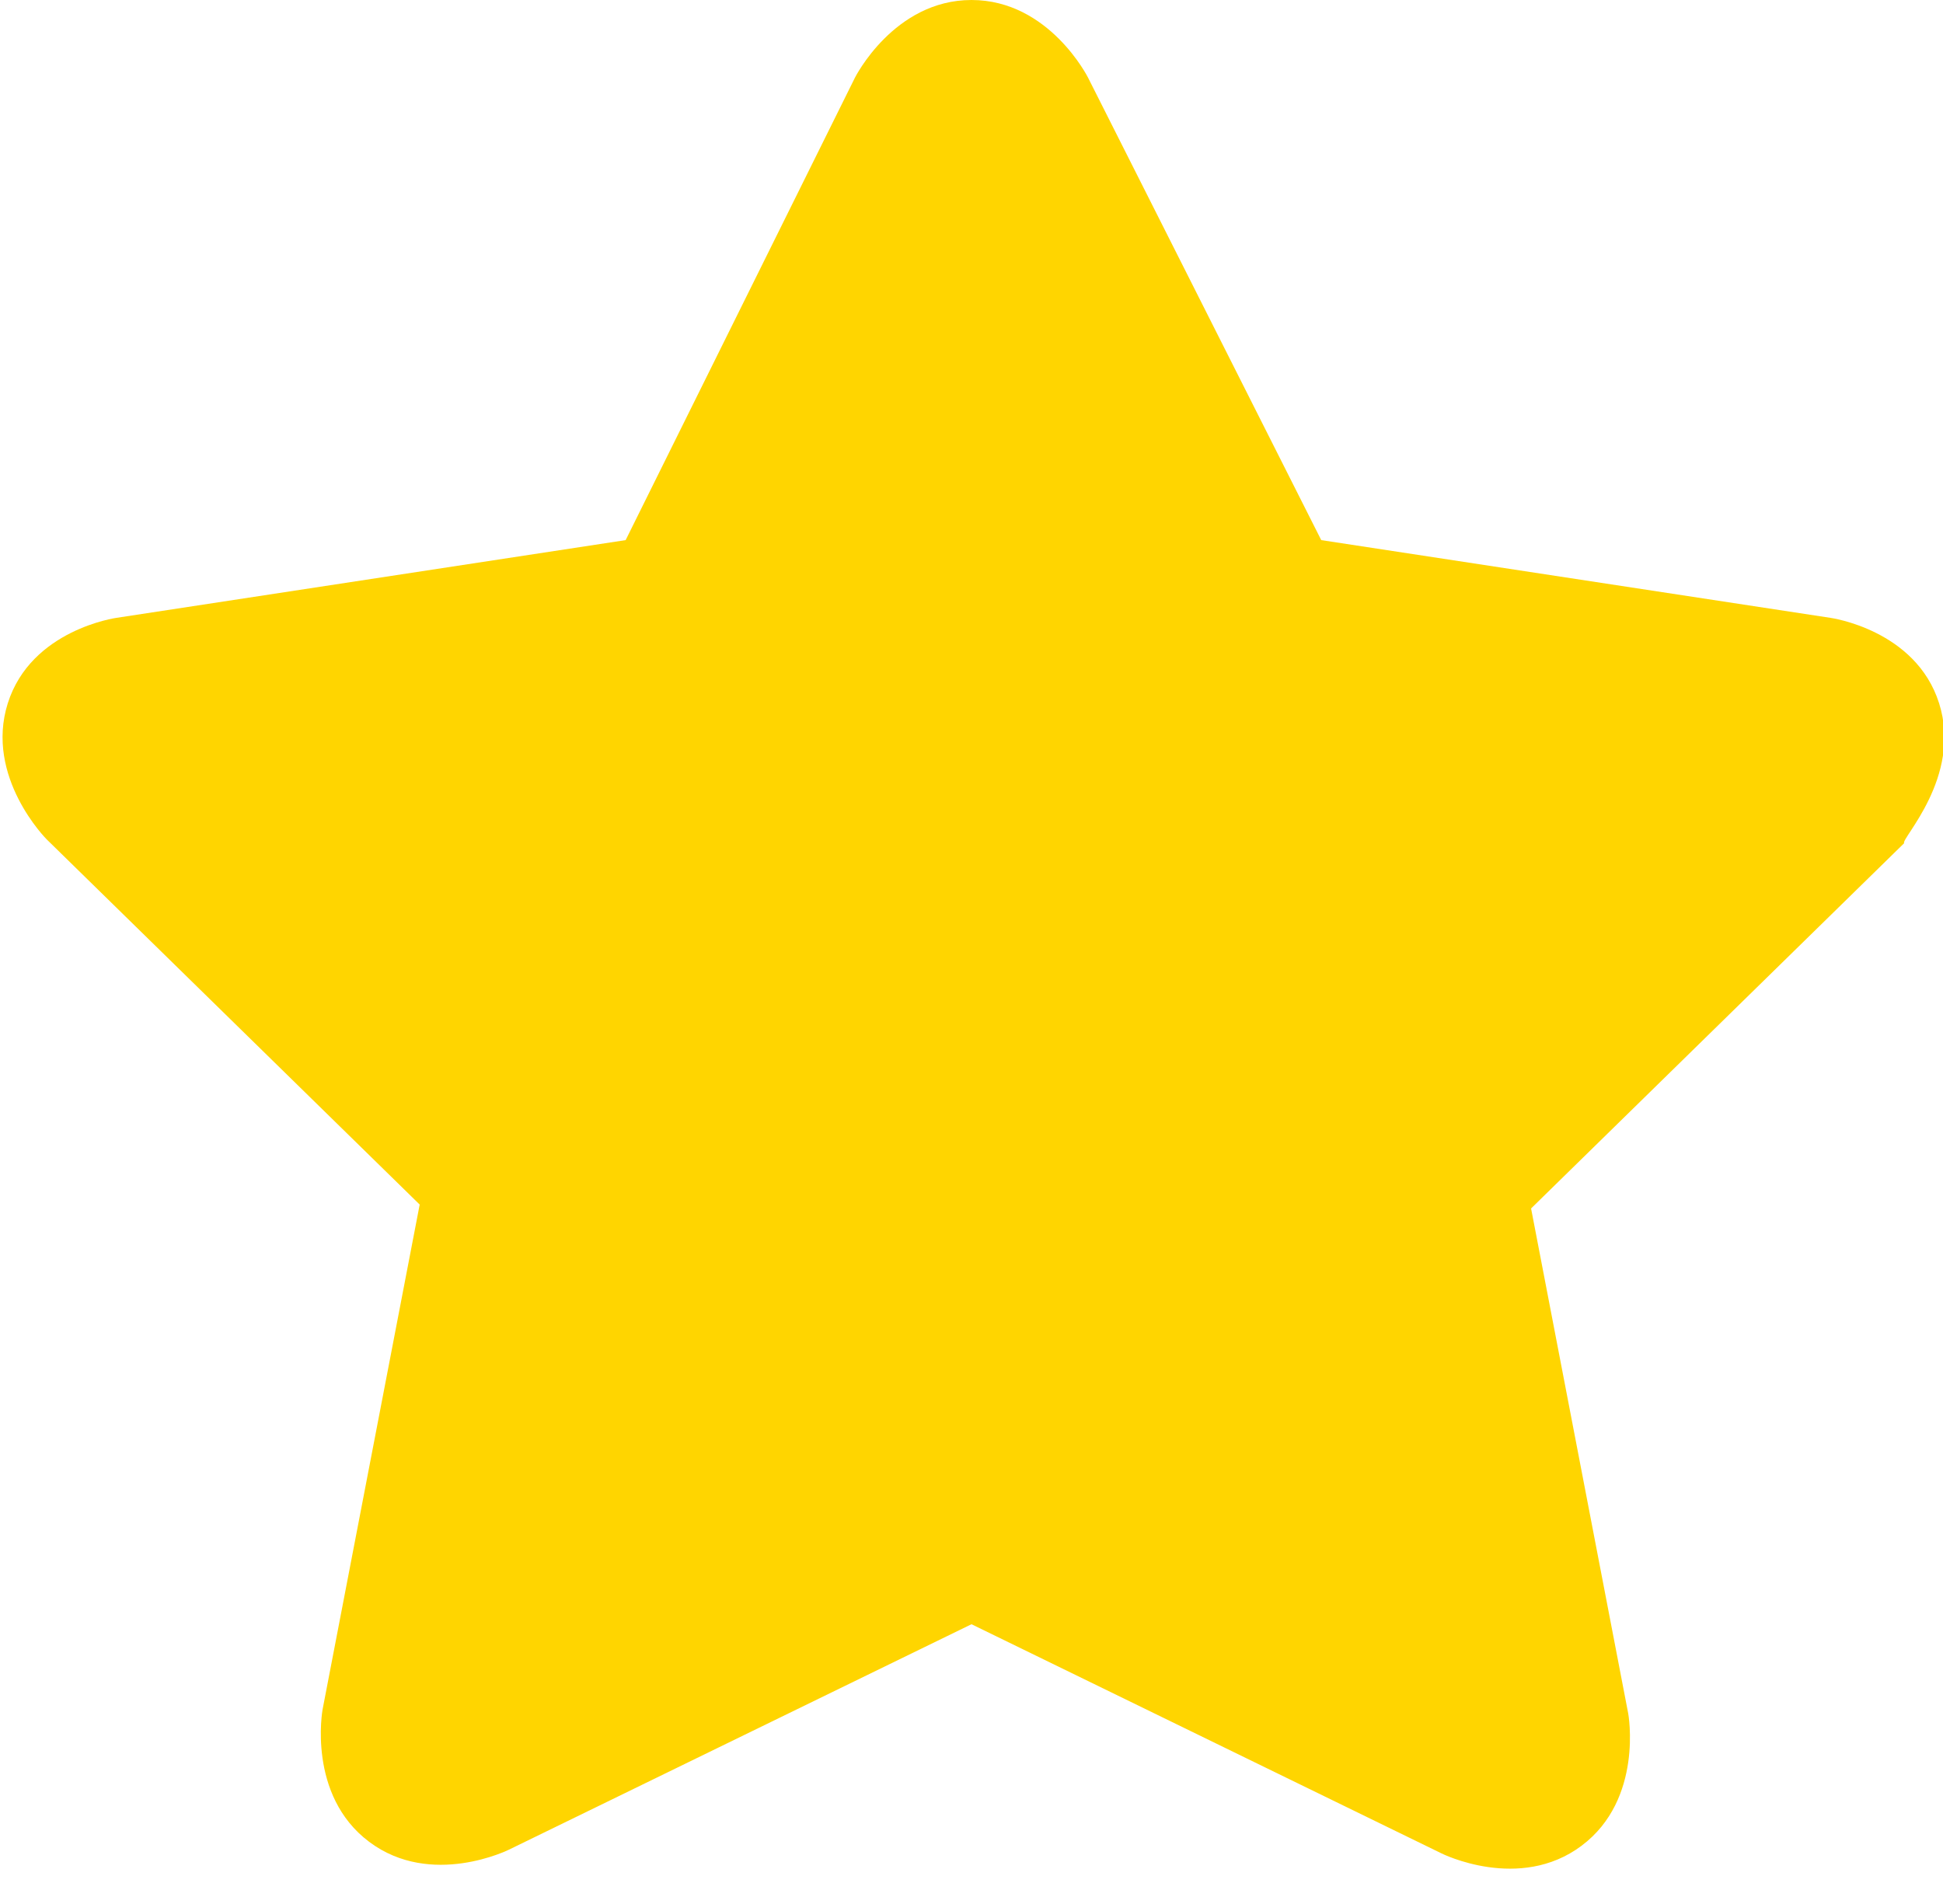
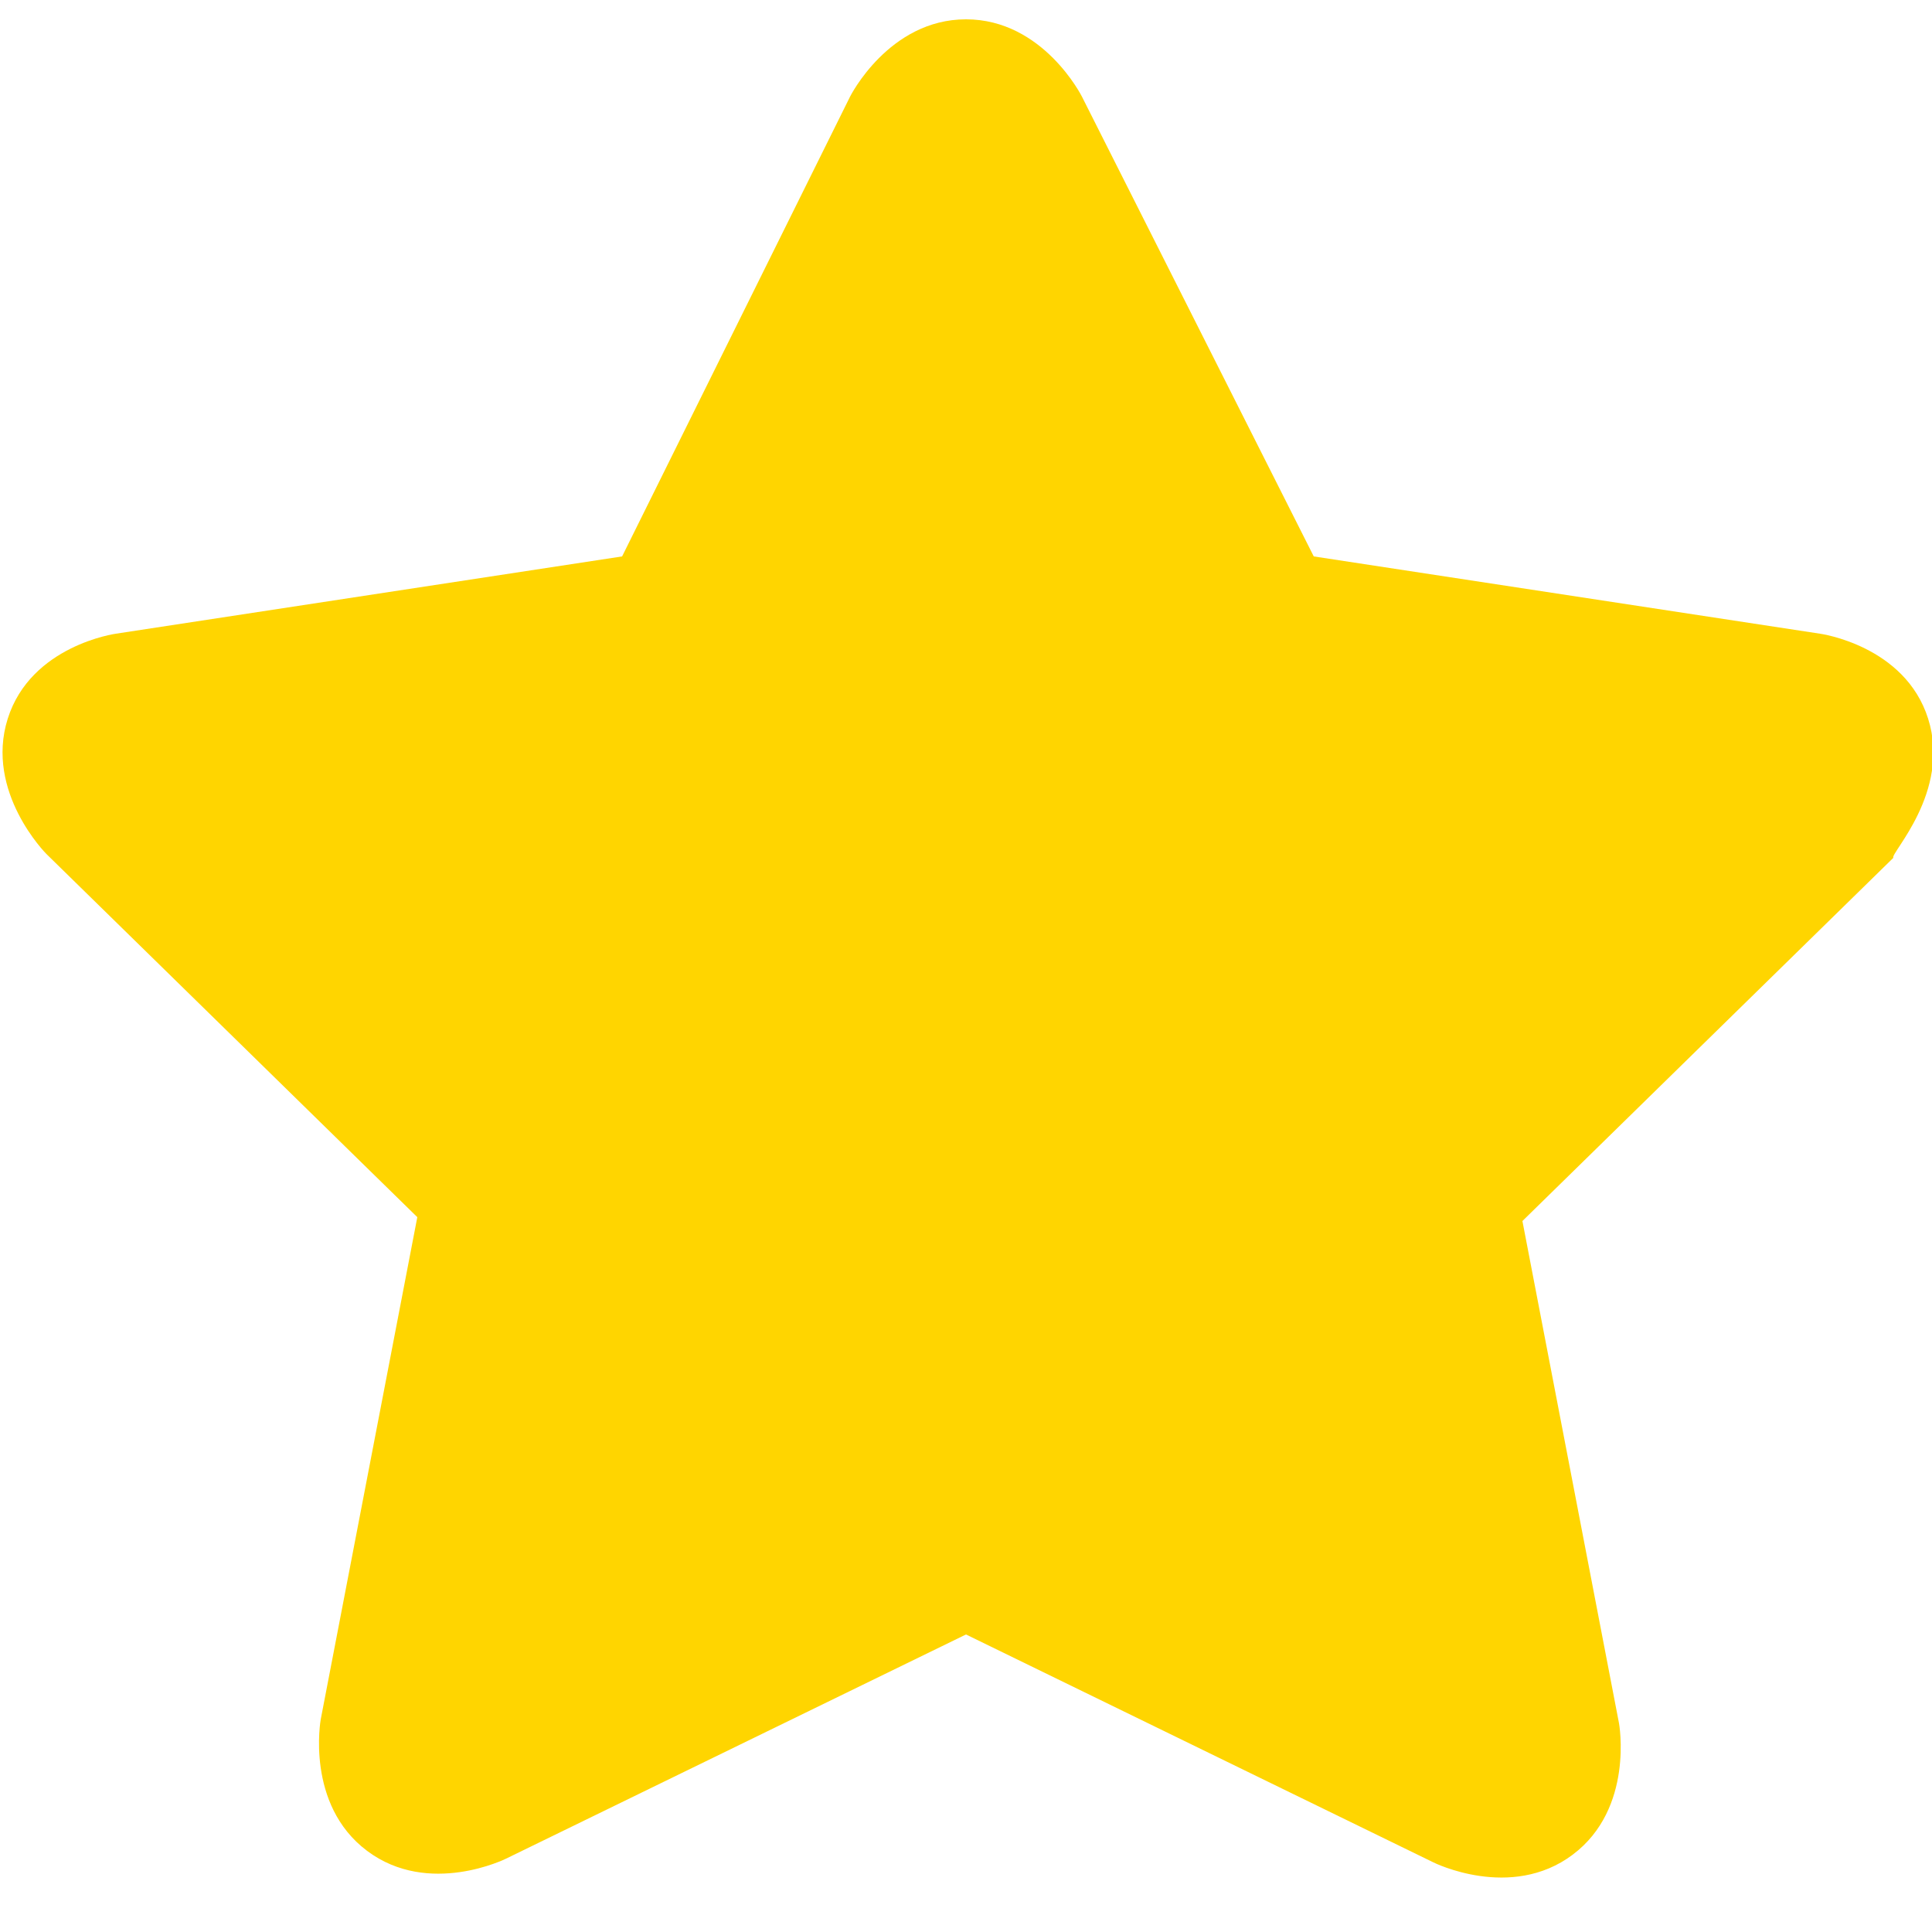
- <svg width="100%" height="100%" viewBox="0 0 50 49">
+ <svg width="15px" height="15px" viewBox="0 0 50 49">
  <path d="M 49.9 18.1 C 49.3 16.2 47.1 15.9 47.1 15.9 L 34 13.9 L 28 2 C 28 2 27 0 25 0 C 23 0 22 2 22 2 L 16.1 13.9 L 3 15.9 C 3 15.9 0.8 16.2 0.2 18.1 C -0.4 20 1.2 21.6 1.2 21.6 L 10.8 31 L 8.3 44 C 8.3 44 7.9 46.2 9.5 47.4 C 11.1 48.6 13.1 47.6 13.1 47.6 L 25 41.8 L 37.1 47.7 C 37.1 47.7 39.1 48.7 40.7 47.5 C 42.3 46.3 41.9 44.1 41.9 44.1 L 39.4 31.1 L 49 21.7 C 48.9 21.6 50.5 20 49.9 18.1 Z" style="fill:rgb(255, 213, 0)" />
</svg>
